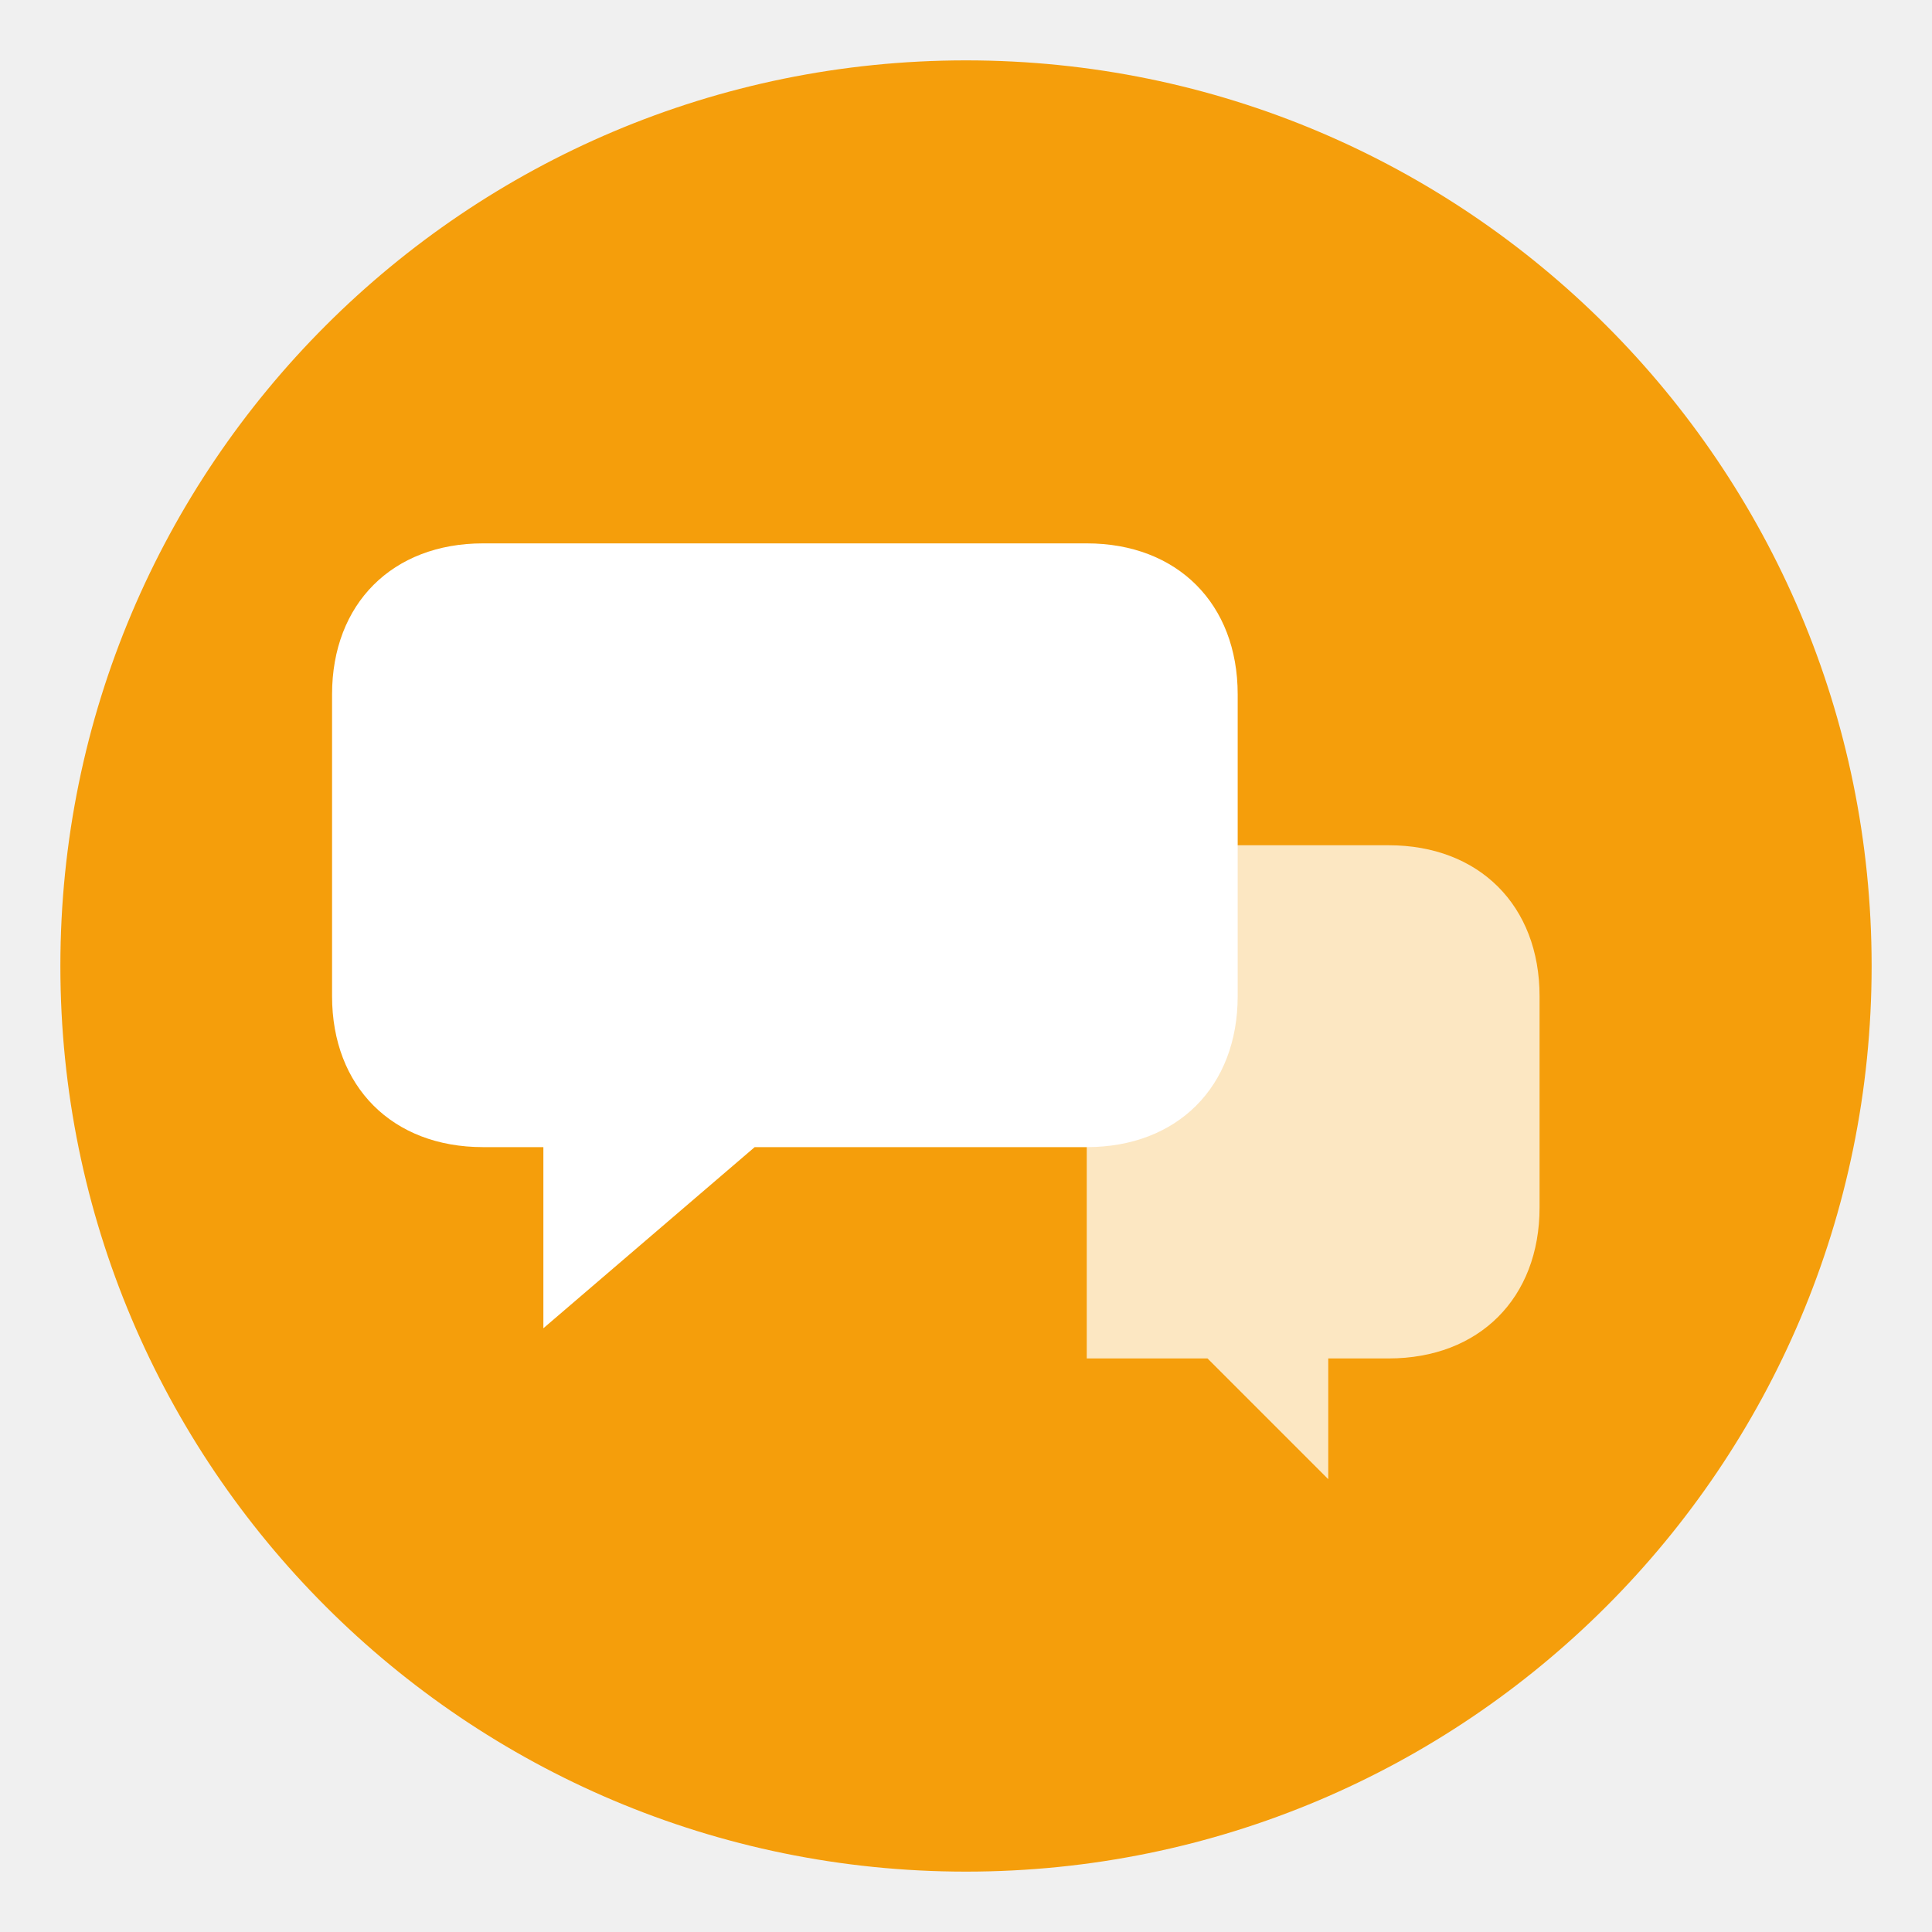
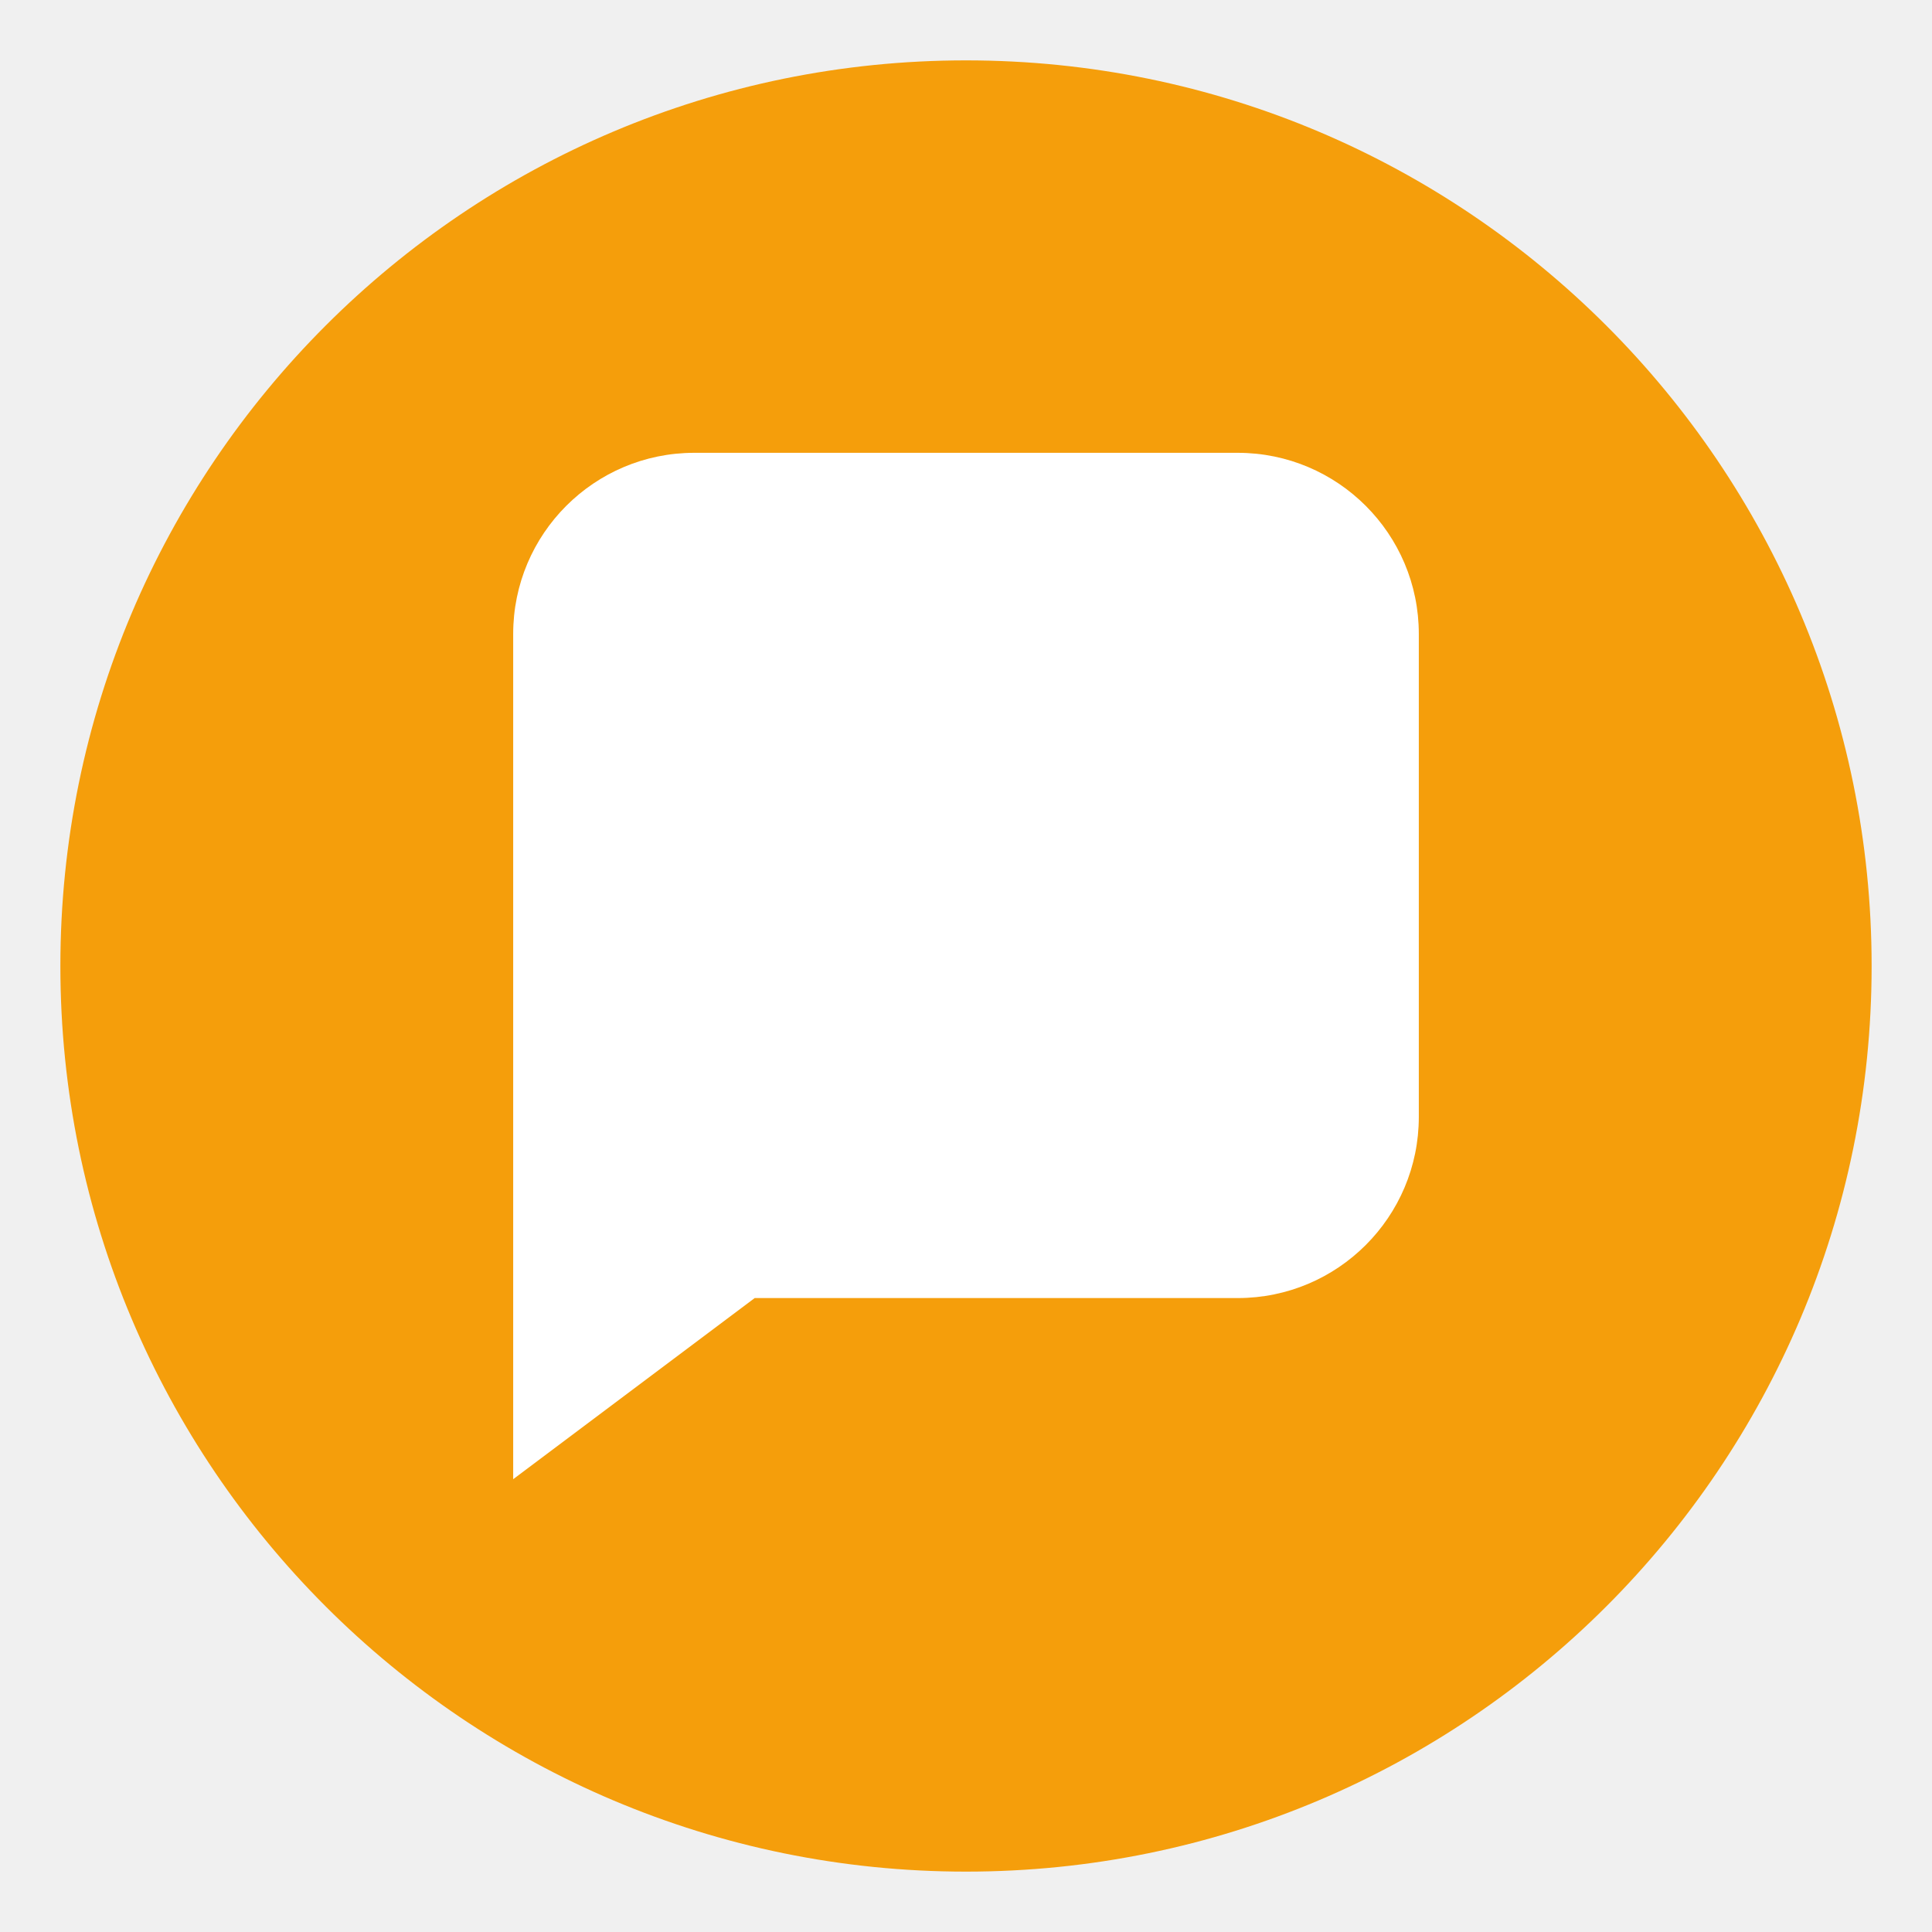
<svg xmlns="http://www.w3.org/2000/svg" viewBox="0 0 64 64" fill="none">
  <circle cx="32" cy="32" r="30" fill="#f59e0b" />
-   <path d="M16 18 C13 18 11 20 11 23 L11 33 C11 36 13 38 16 38 L18 38 L18 44 L25 38 L36 38 C39 38 41 36 41 33 L41 23 C41 20 39 18 36 18 Z" fill="white" />
-   <path d="M36 28 L46 28 C49 28 51 30 51 33 L51 40 C51 43 49 45 46 45 L44 45 L44 49 L40 45 L36 45" fill="white" opacity="0.75" />
+   <path d="M17 21C17 17.686 19.686 15 23 15H41C44.314 15 47 17.686 47 21V37C47 40.314 44.314 43 41 43H25L17 49V21Z" fill="white" />
</svg>
